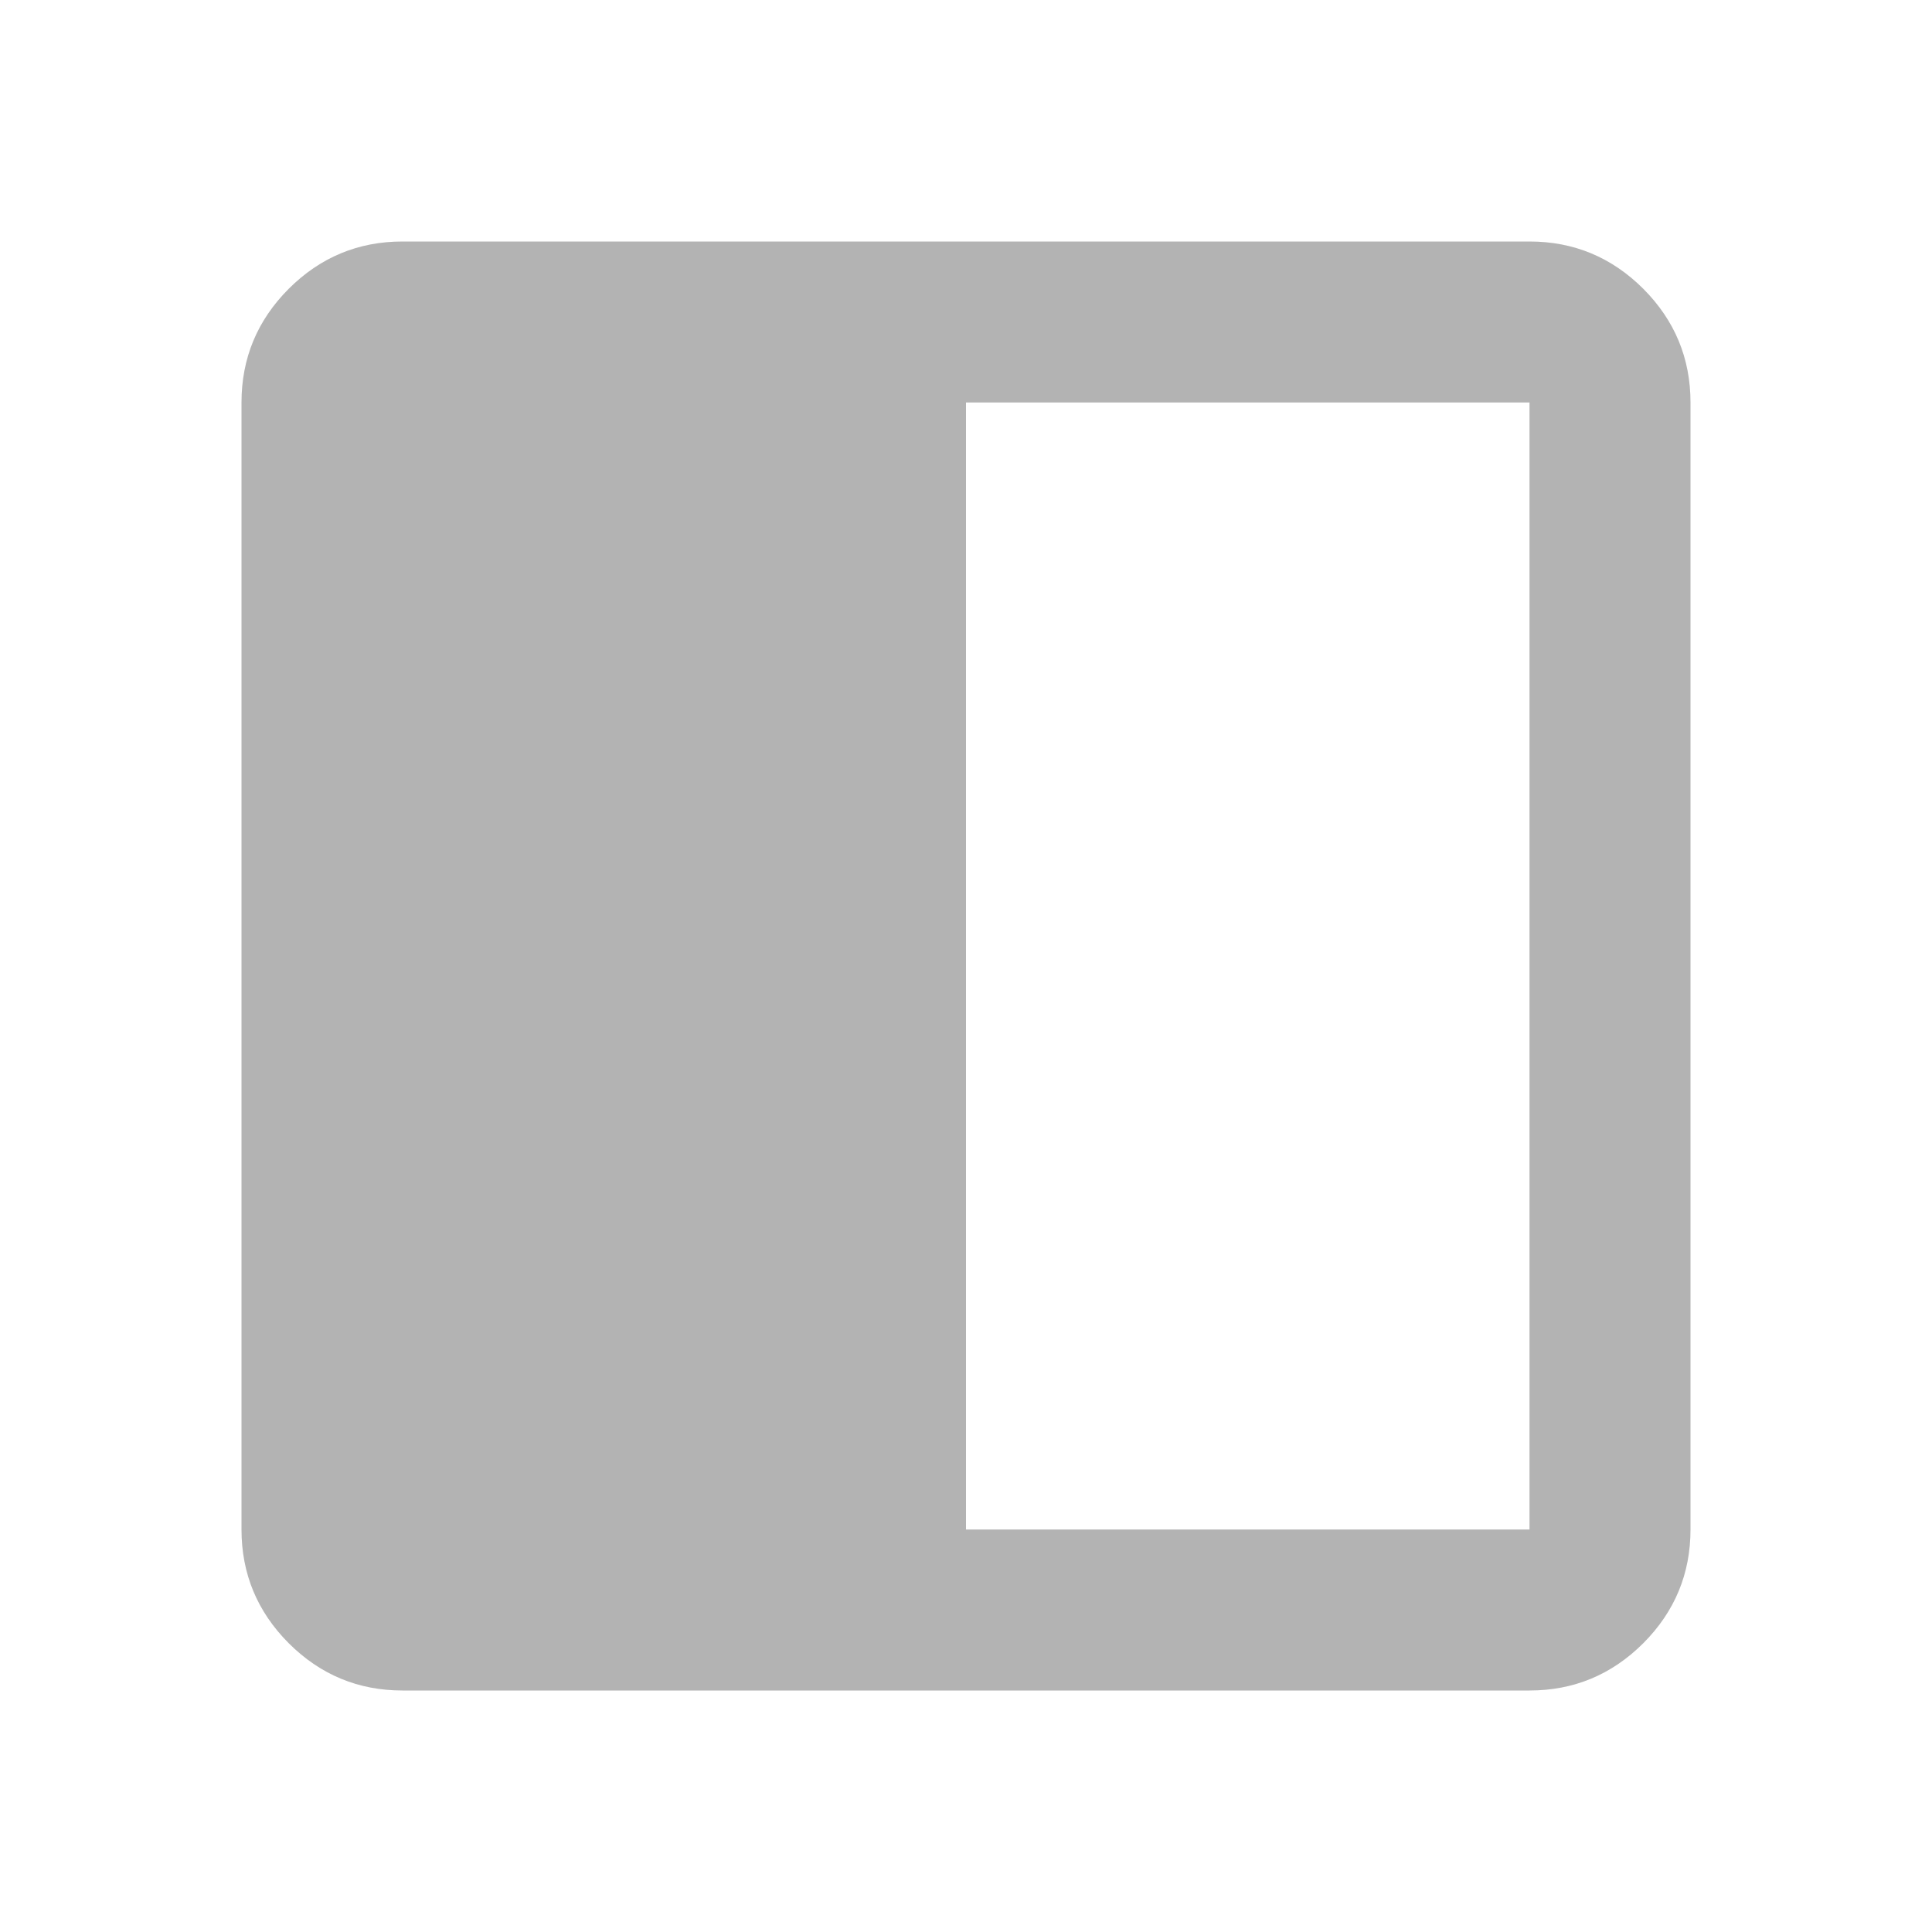
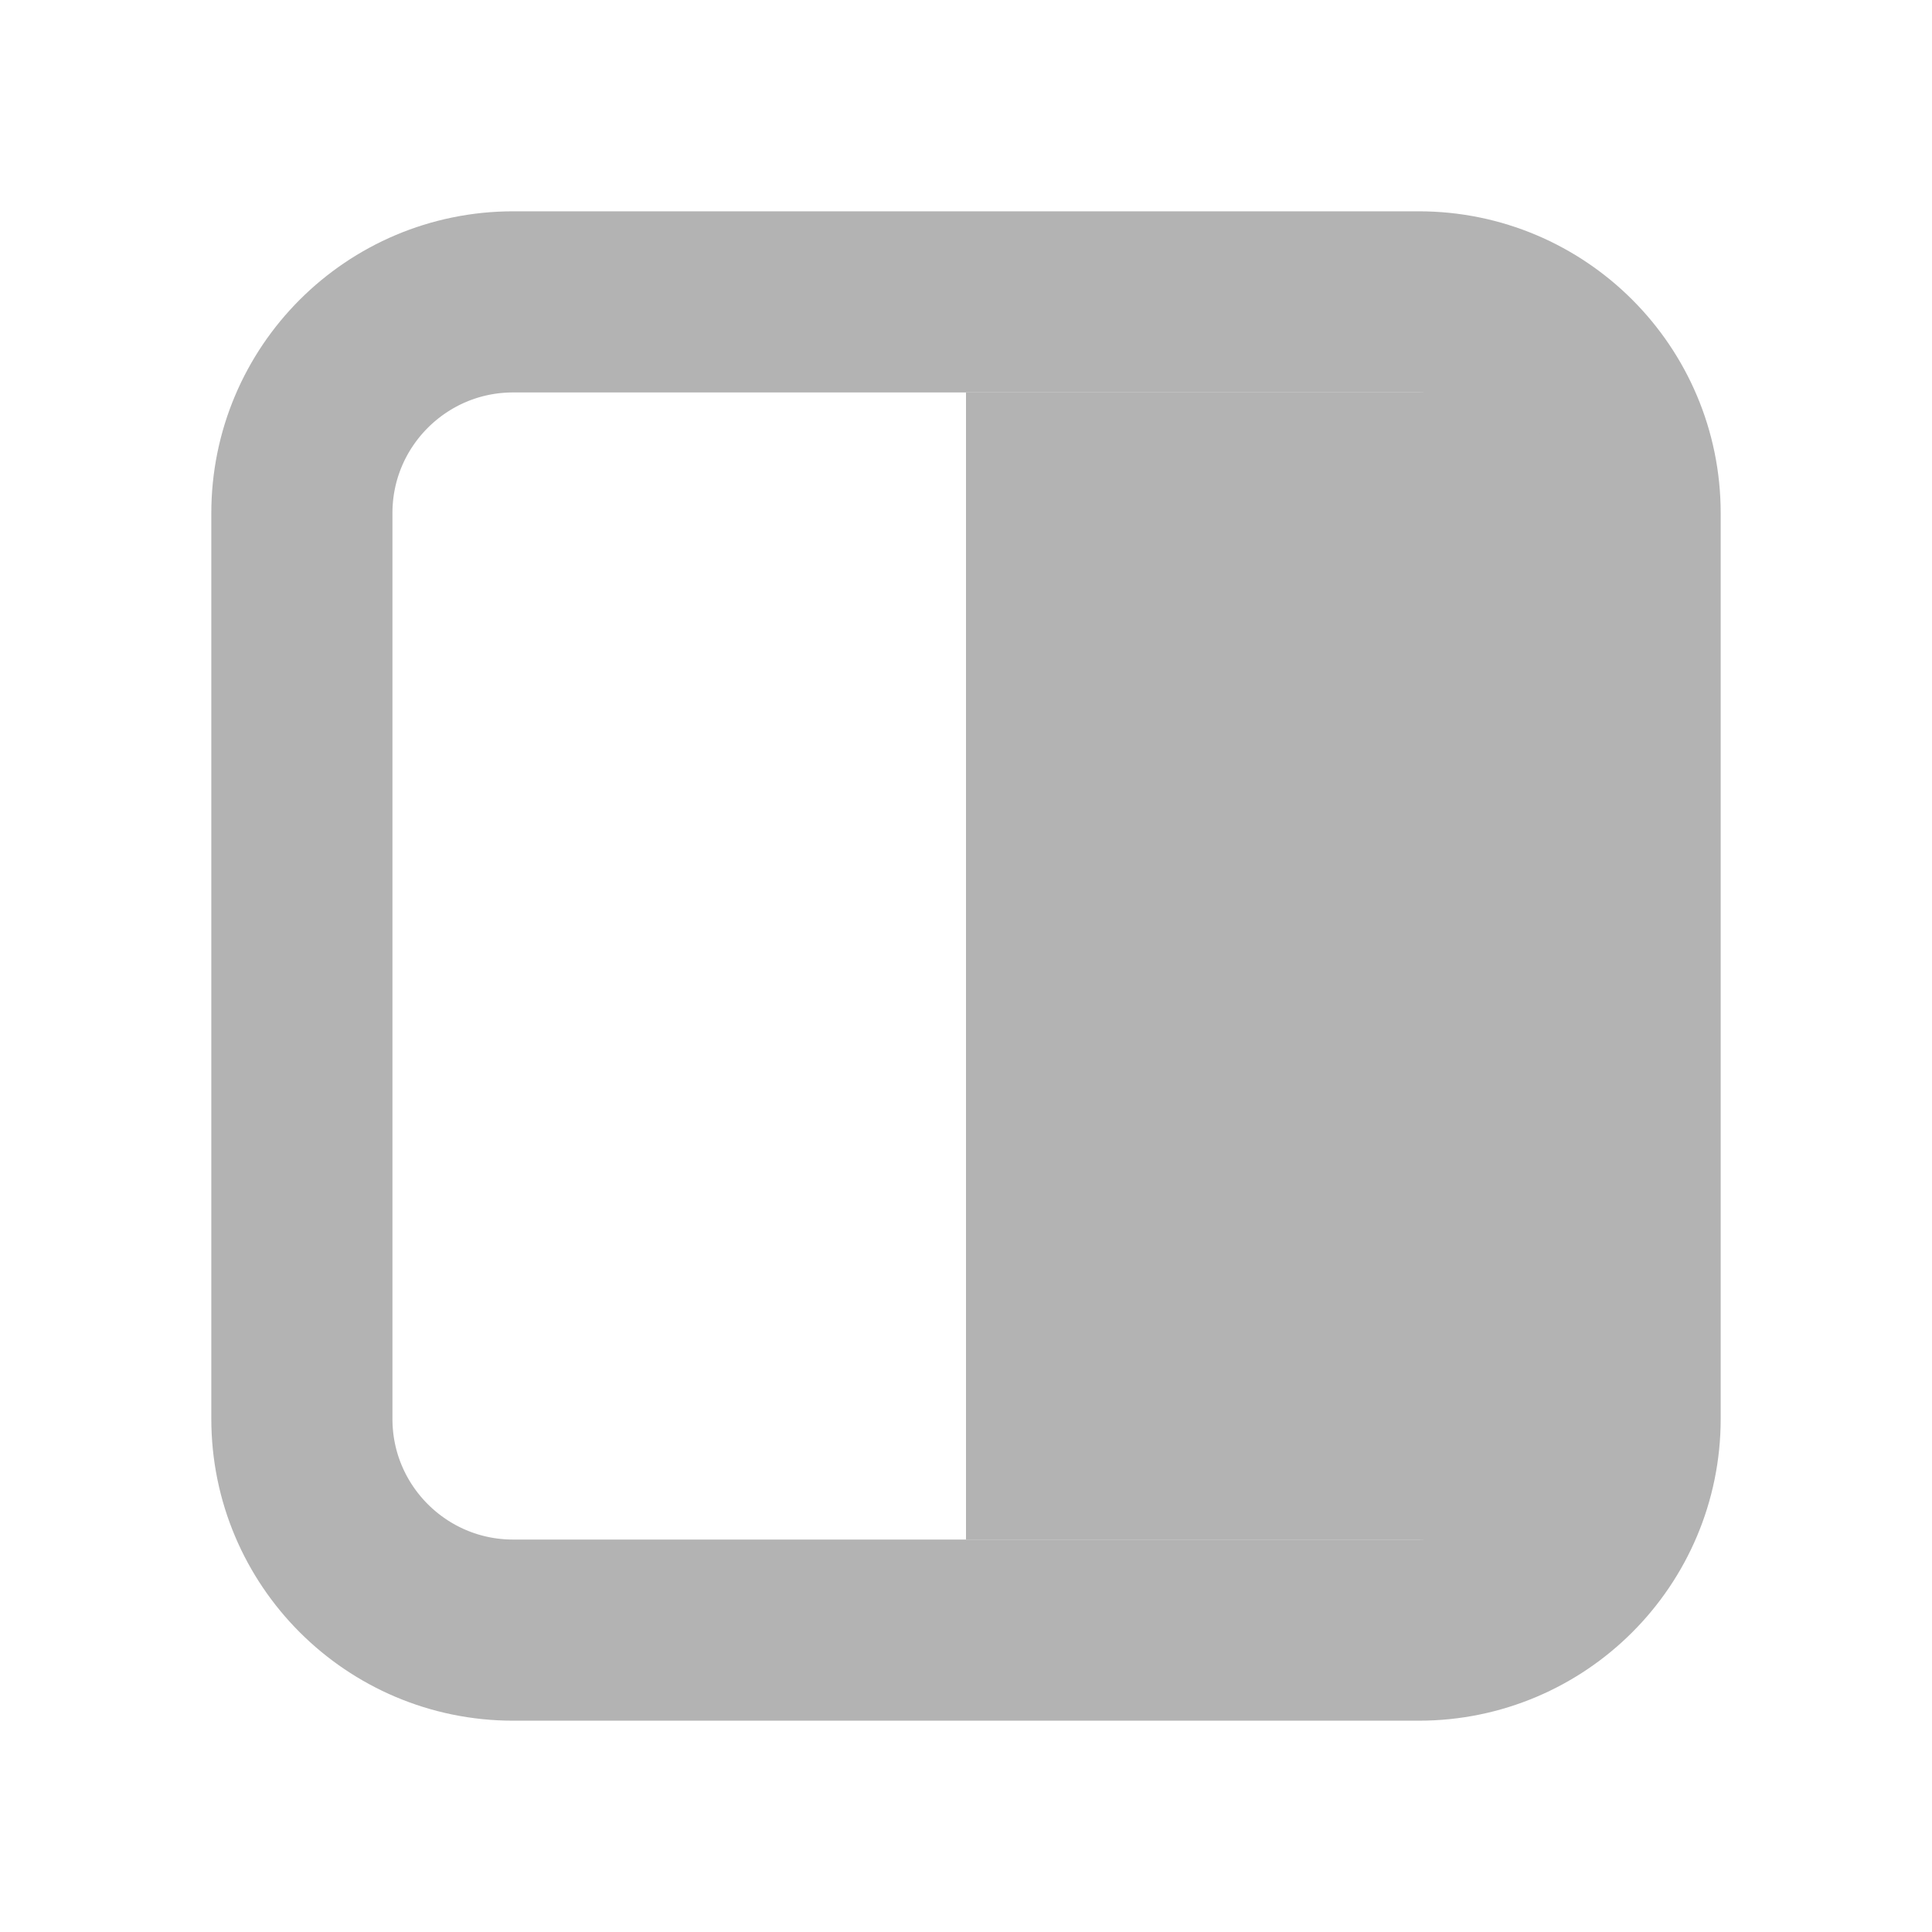
- <svg xmlns="http://www.w3.org/2000/svg" width="24" height="24" viewBox="0 0 24 24" fill="none">
-   <path d="M5 21C4.45 21 3.979 20.804 3.587 20.413C3.196 20.021 3 19.55 3 19V5C3 4.45 3.196 3.979 3.587 3.587C3.979 3.196 4.45 3 5 3H19C19.55 3 20.021 3.196 20.413 3.587C20.804 3.979 21 4.45 21 5V19C21 19.55 20.804 20.021 20.413 20.413C20.021 20.804 19.55 21 19 21H5ZM12 19H19V5H12V19Z" fill="#B3B3B3" />
+ <svg xmlns="http://www.w3.org/2000/svg" width="16" height="16" viewBox="0 0 16 16">
+   <rect x="2.5" y="2.5" width="11" height="11" rx="1.75" stroke="#B3B3B3" stroke-width="1.5" stroke-linecap="round" stroke-linejoin="round" fill="none" />
+   <path d="M8 3.25h4a1 1 0 0 1 1 1v7.5a1 1 0 0 1-1 1H8z" fill="#B3B3B3" />
</svg>
